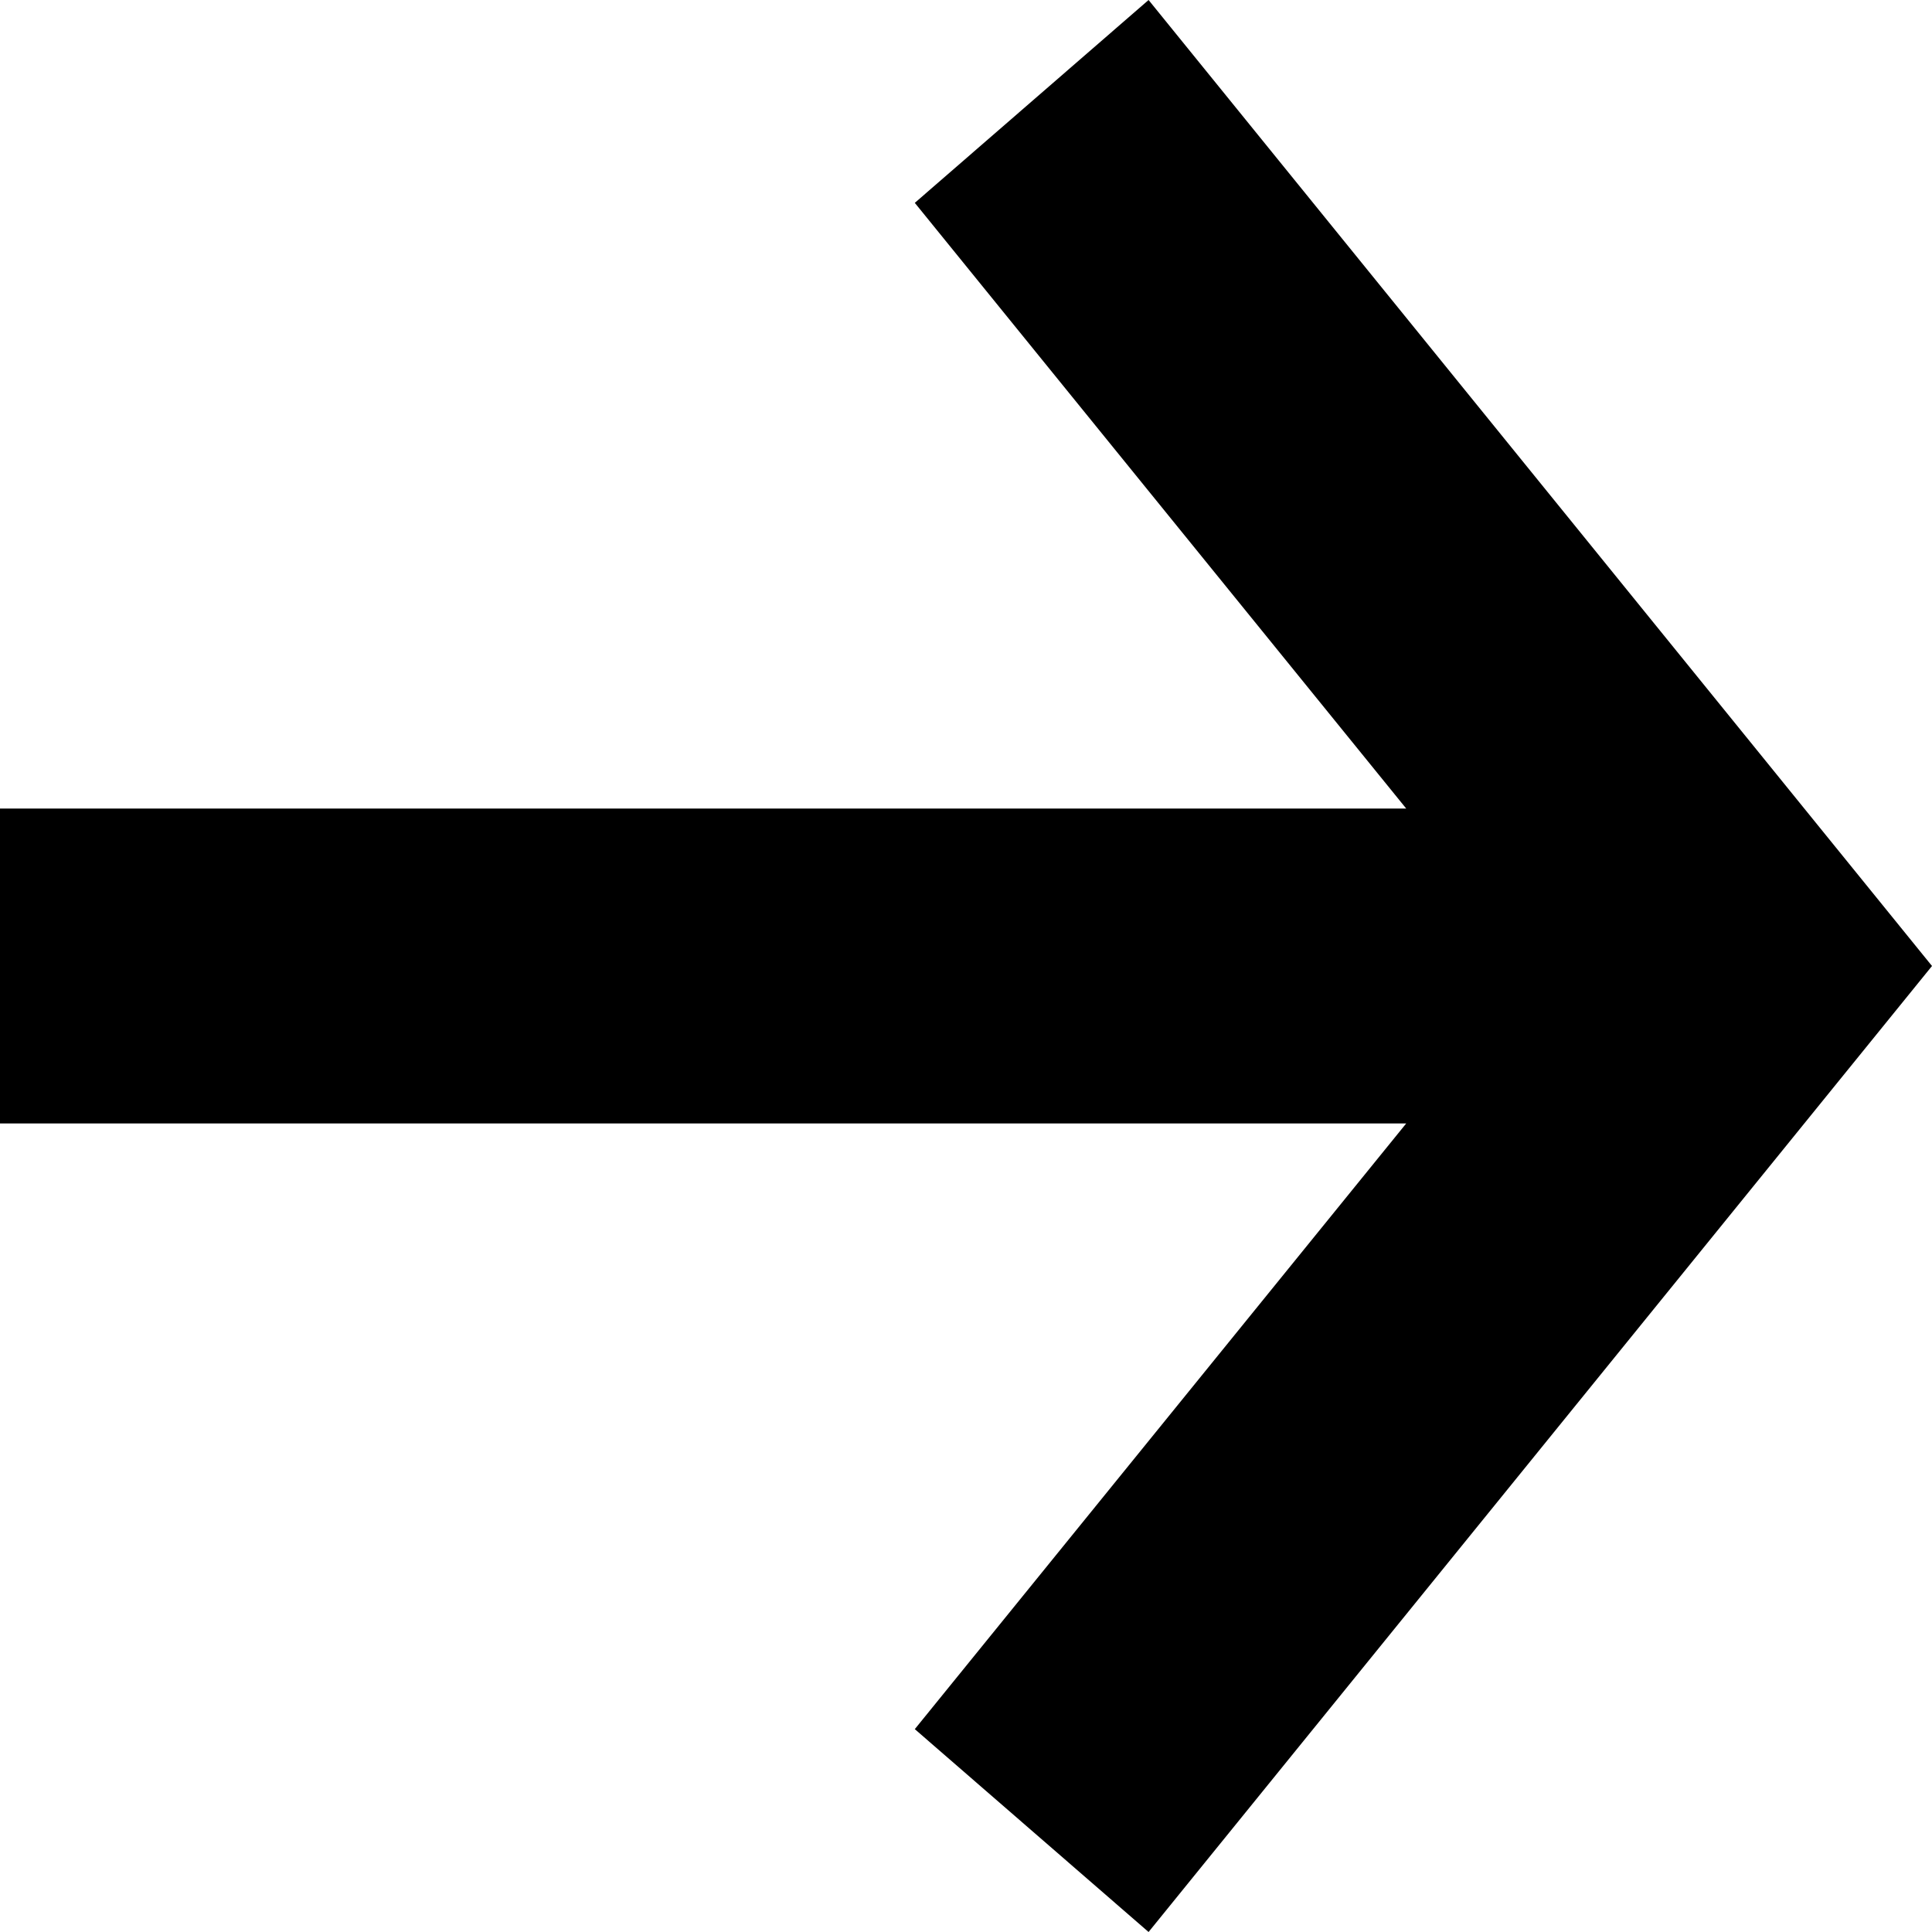
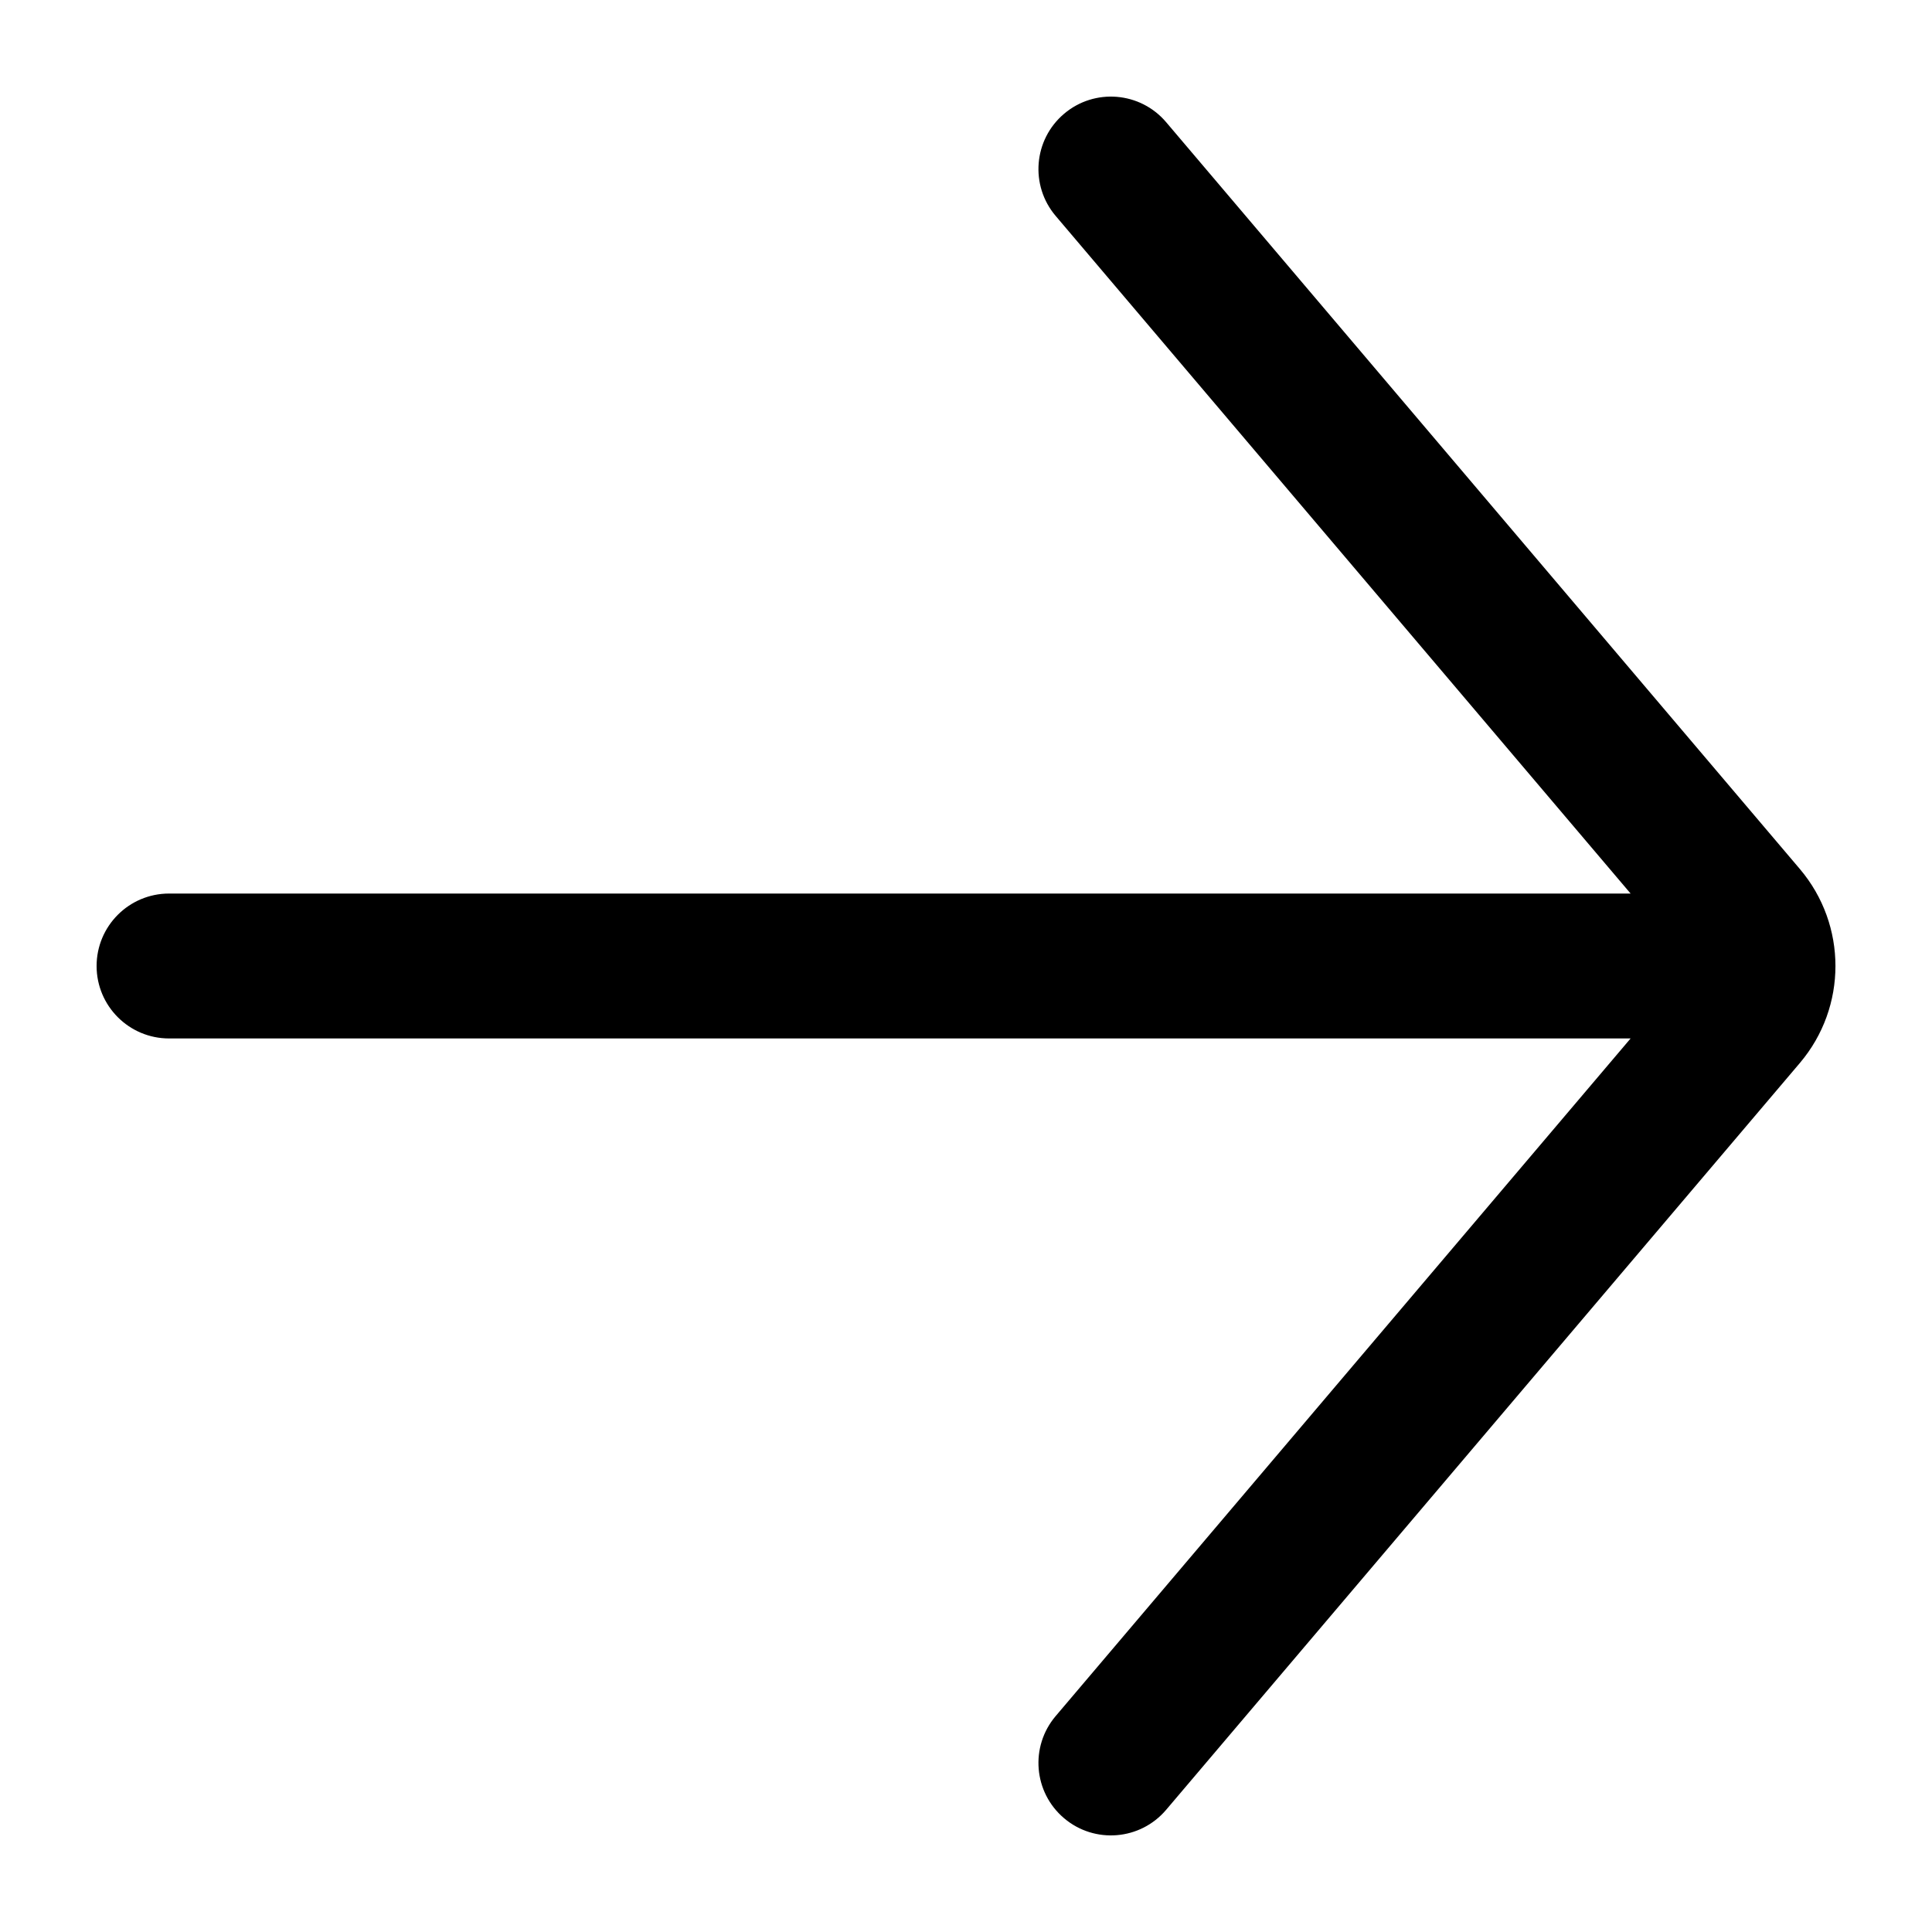
<svg xmlns="http://www.w3.org/2000/svg" width="20" height="20" viewBox="0 0 20 20" fill="none">
-   <path d="M20 10L11.89 20L9.47 17.9L14.557 11.63H0V8.37H14.557L9.47 2.1L11.89 0L20 10Z" fill="black" />
+   <path fill-rule="evenodd" clip-rule="evenodd" d="M11.015 1.178C11.331 0.91 11.804 0.949 12.072 1.265L18.633 8.997C19.123 9.576 19.123 10.424 18.633 11.003L12.072 18.735C11.804 19.051 11.331 19.09 11.015 18.822C10.699 18.554 10.66 18.081 10.928 17.765L16.88 10.75H1.75C1.336 10.75 1 10.414 1 10C1 9.586 1.336 9.25 1.75 9.25H16.88L10.928 2.235C10.66 1.919 10.699 1.446 11.015 1.178Z" fill="black" />
</svg>
